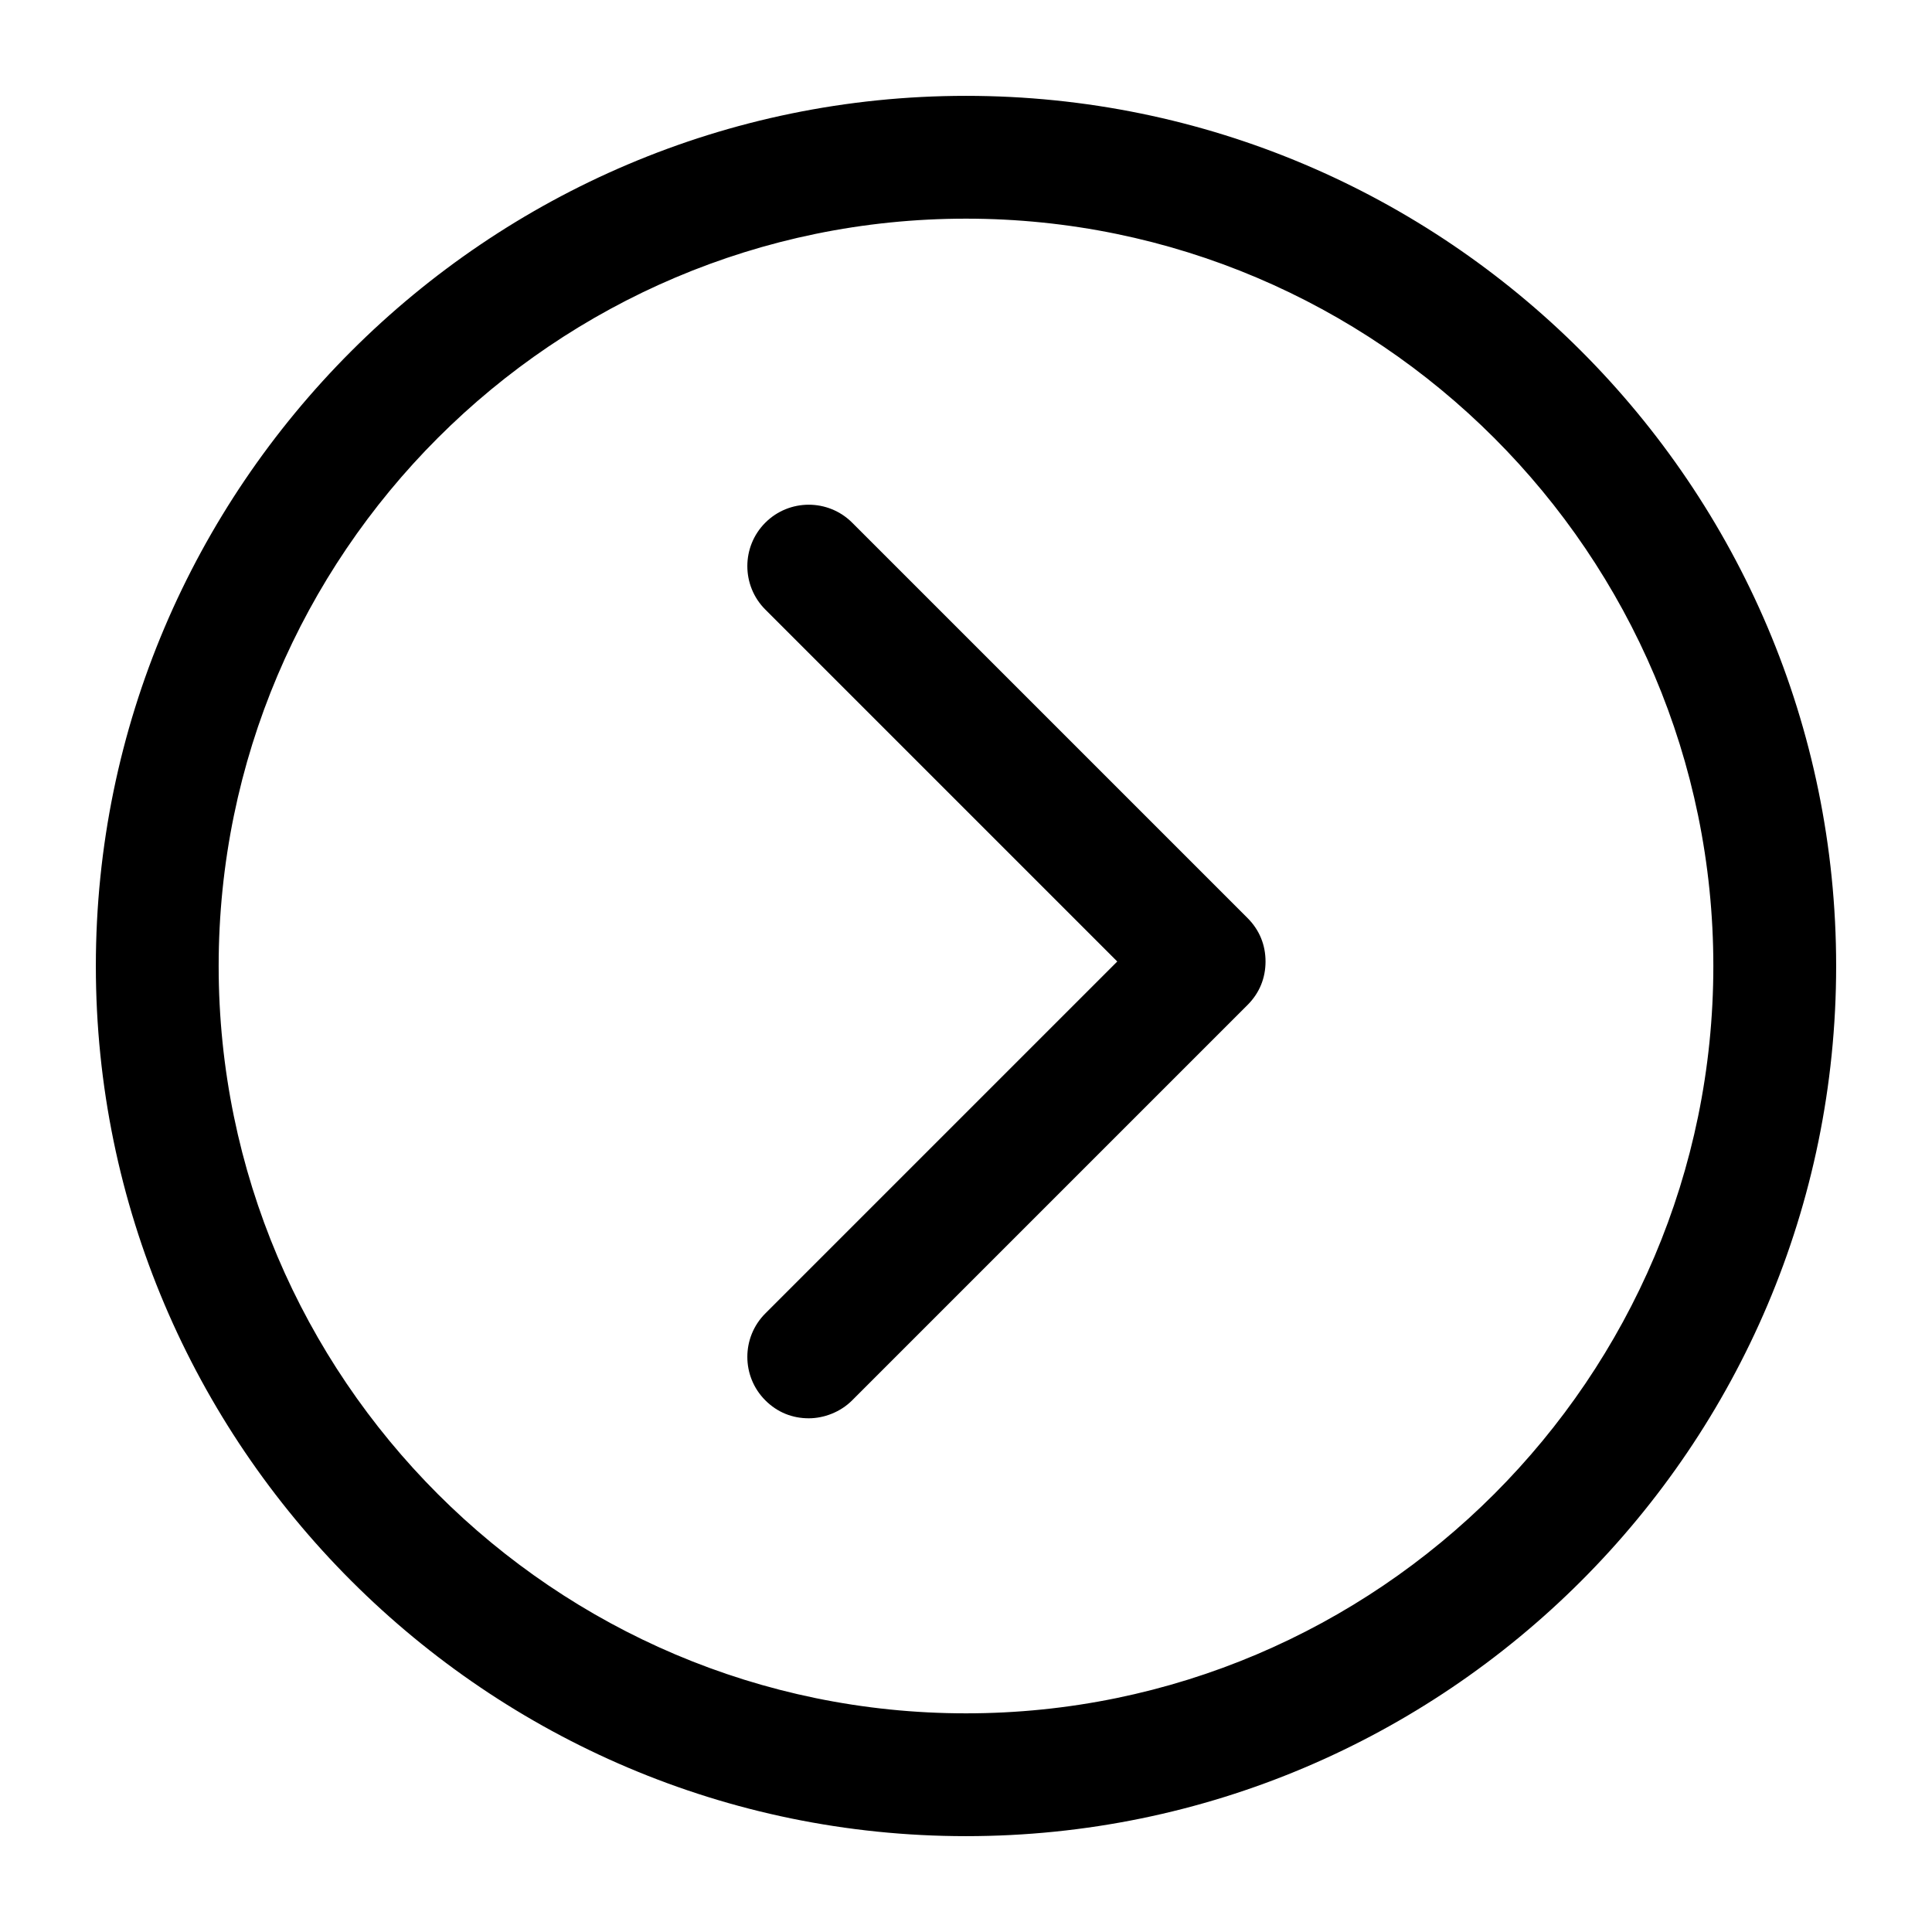
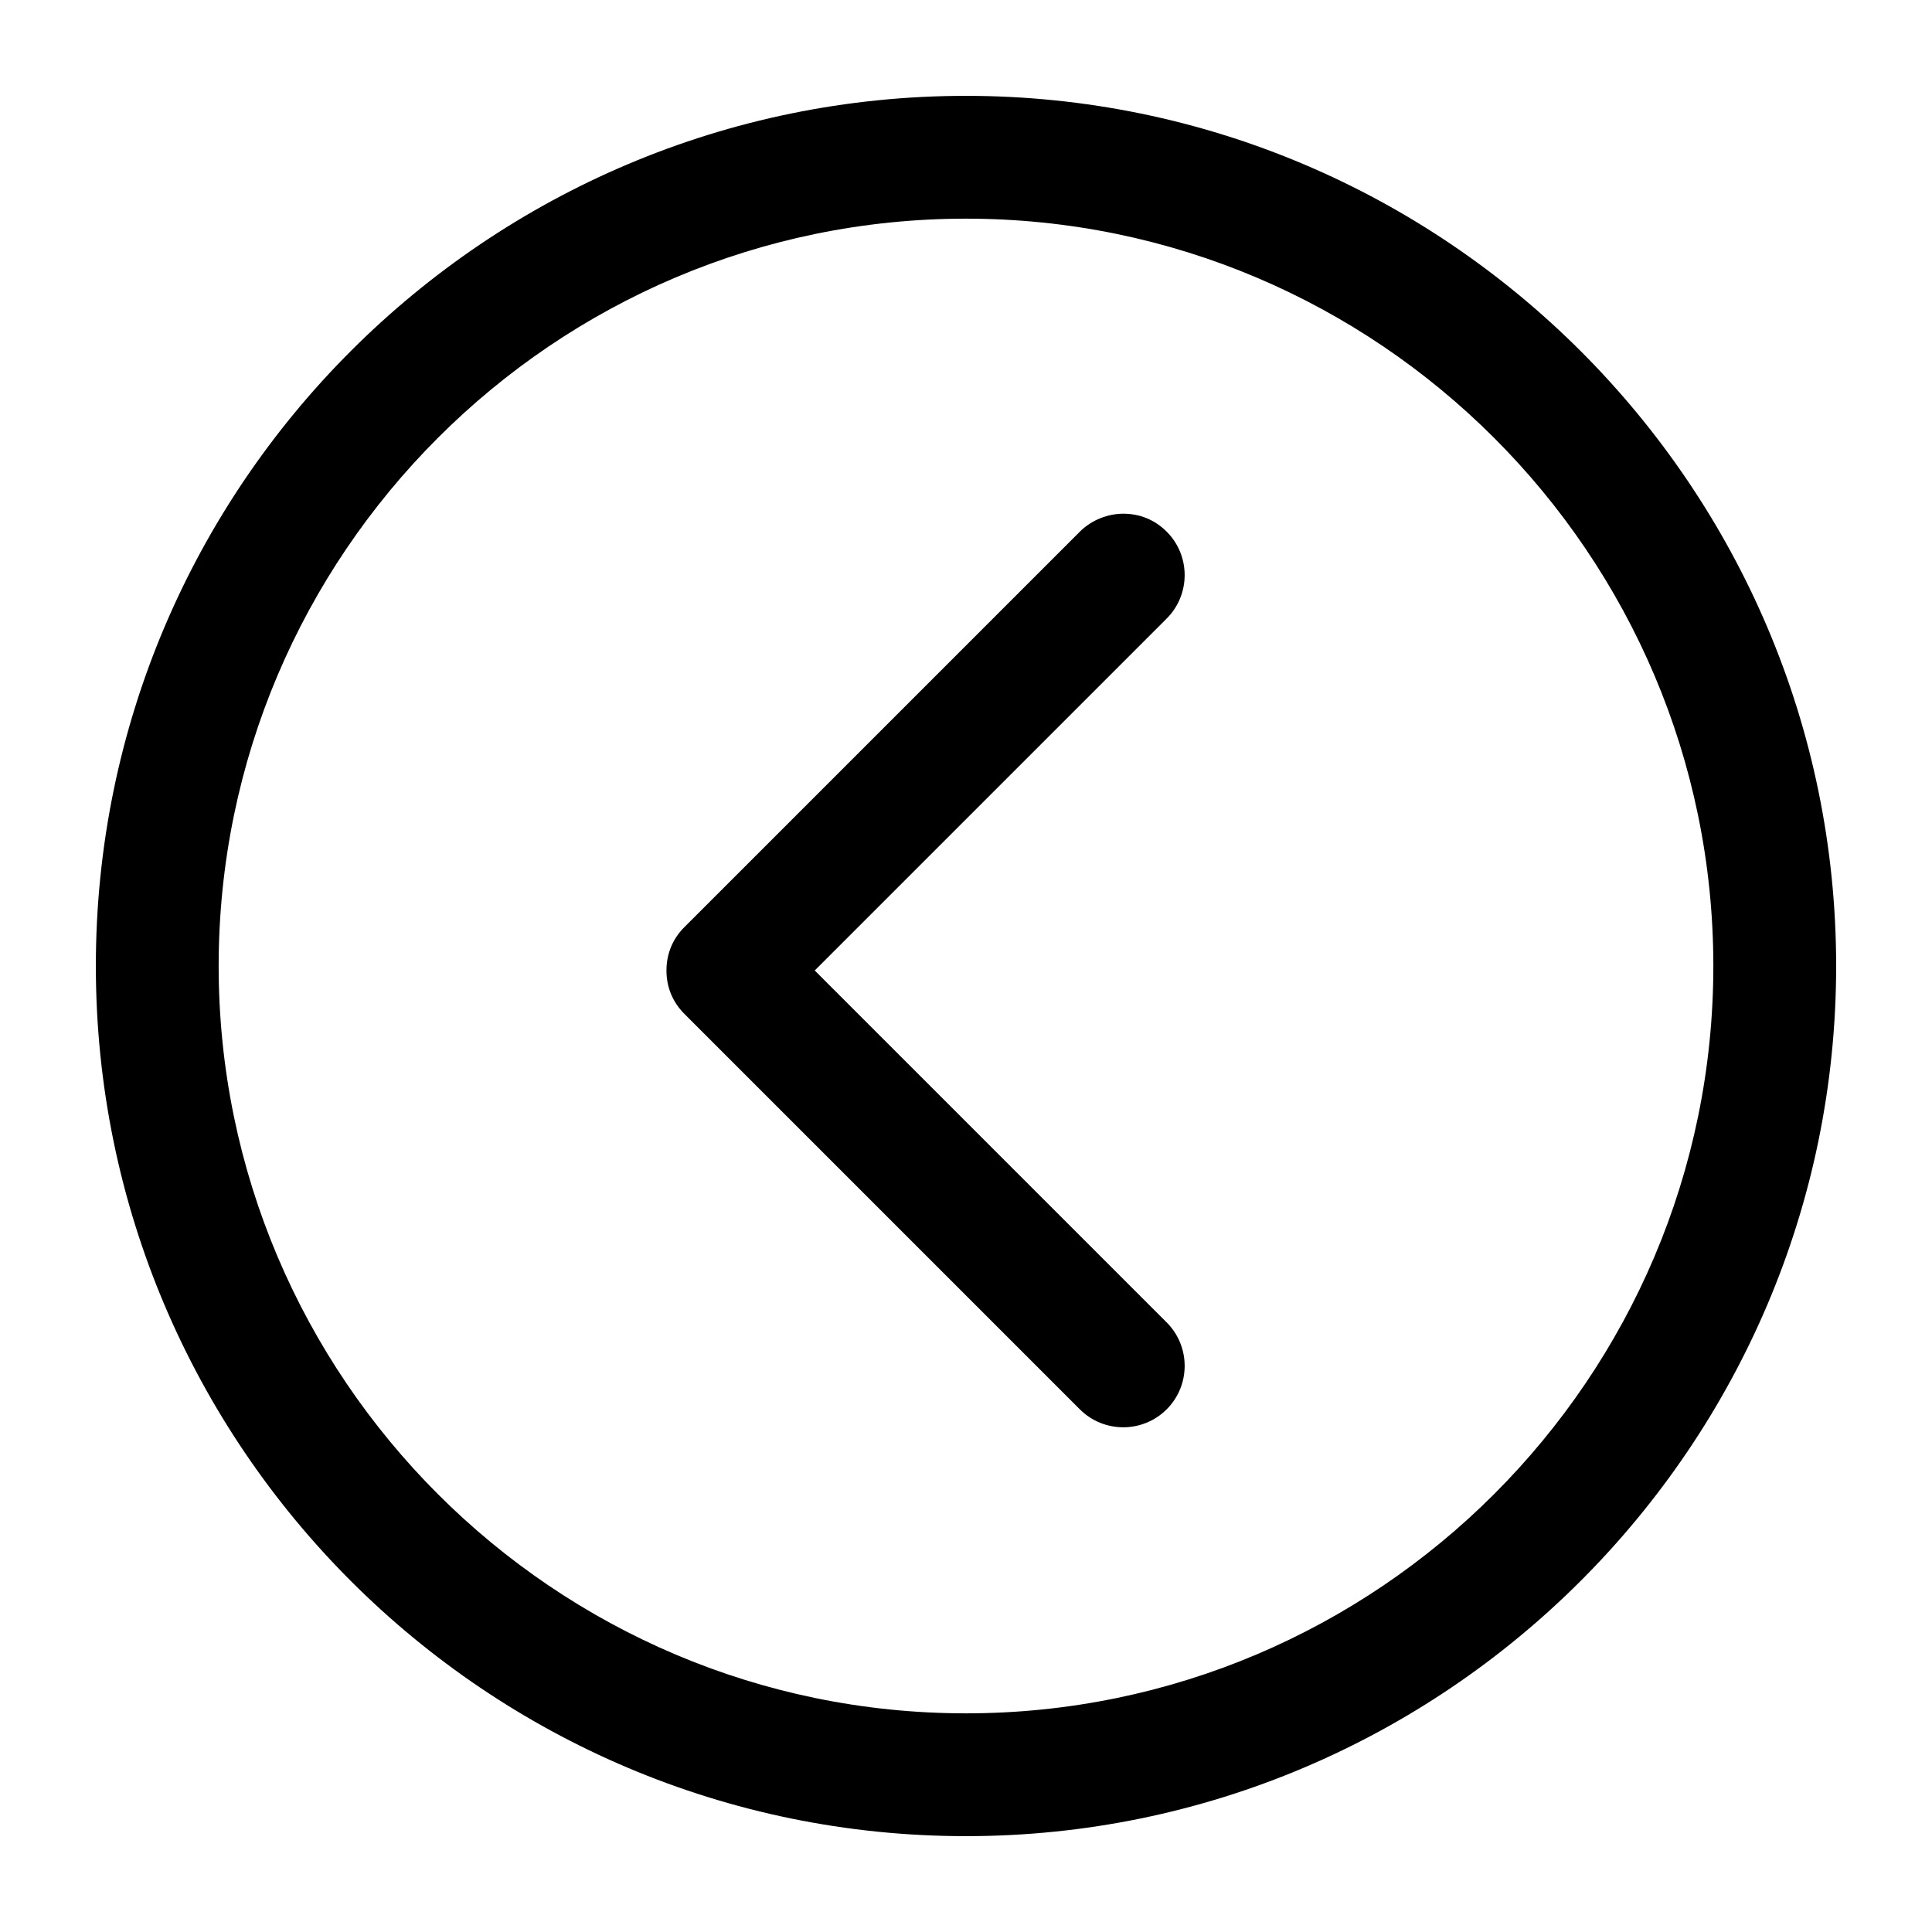
- <svg xmlns="http://www.w3.org/2000/svg" version="1.1" viewBox="0 0 129 129" enable-background="new 0 0 129 129">
+ <svg xmlns="http://www.w3.org/2000/svg" width="129" height="129">
  <g>
-     <g>
-       <path d="M64.5,122.6c32,0,58.1-26,58.1-58.1S96.5,6.4,64.5,6.4S6.4,32.5,6.4,64.5S32.5,122.6,64.5,122.6z M64.5,14.6    c27.5,0,49.9,22.4,49.9,49.9S92,114.4,64.5,114.4S14.6,92,14.6,64.5S37,14.6,64.5,14.6z" />
-       <path d="m51.1,93.5c0.8,0.8 1.8,1.2 2.9,1.2 1,0 2.1-0.4 2.9-1.2l26.4-26.4c0.8-0.8 1.2-1.8 1.2-2.9 0-1.1-0.4-2.1-1.2-2.9l-26.4-26.4c-1.6-1.6-4.2-1.6-5.8,0-1.6,1.6-1.6,4.2 0,5.8l23.5,23.5-23.5,23.5c-1.6,1.6-1.6,4.2 0,5.8z" />
+     <rect fill="none" id="canvas_background" height="402" width="582" y="-1" x="-1" />
+   </g>
+   <g>
+     <g transform="rotate(-180 64.5,64.5) " id="svg_1">
+       <g id="svg_2">
+         <path id="svg_3" d="m64.5,122.6c32,0 58.1,-26 58.1,-58.1s-26.1,-58.1 -58.1,-58.1s-58.1,26.1 -58.1,58.1s26.1,58.1 58.1,58.1zm0,-108c27.5,0 49.9,22.4 49.9,49.9s-22.4,49.9 -49.9,49.9s-49.9,-22.4 -49.9,-49.9s22.4,-49.9 49.9,-49.9z" />
+         <path id="svg_4" d="m51.1,93.5c0.8,0.8 1.8,1.2 2.9,1.2c1,0 2.1,-0.4 2.9,-1.2l26.4,-26.4c0.8,-0.8 1.2,-1.8 1.2,-2.9c0,-1.1 -0.4,-2.1 -1.2,-2.9l-26.4,-26.4c-1.6,-1.6 -4.2,-1.6 -5.8,0c-1.6,1.6 -1.6,4.2 0,5.8l23.5,23.5l-23.5,23.5c-1.6,1.6 -1.6,4.2 0,5.8z" />
+       </g>
    </g>
  </g>
</svg>
